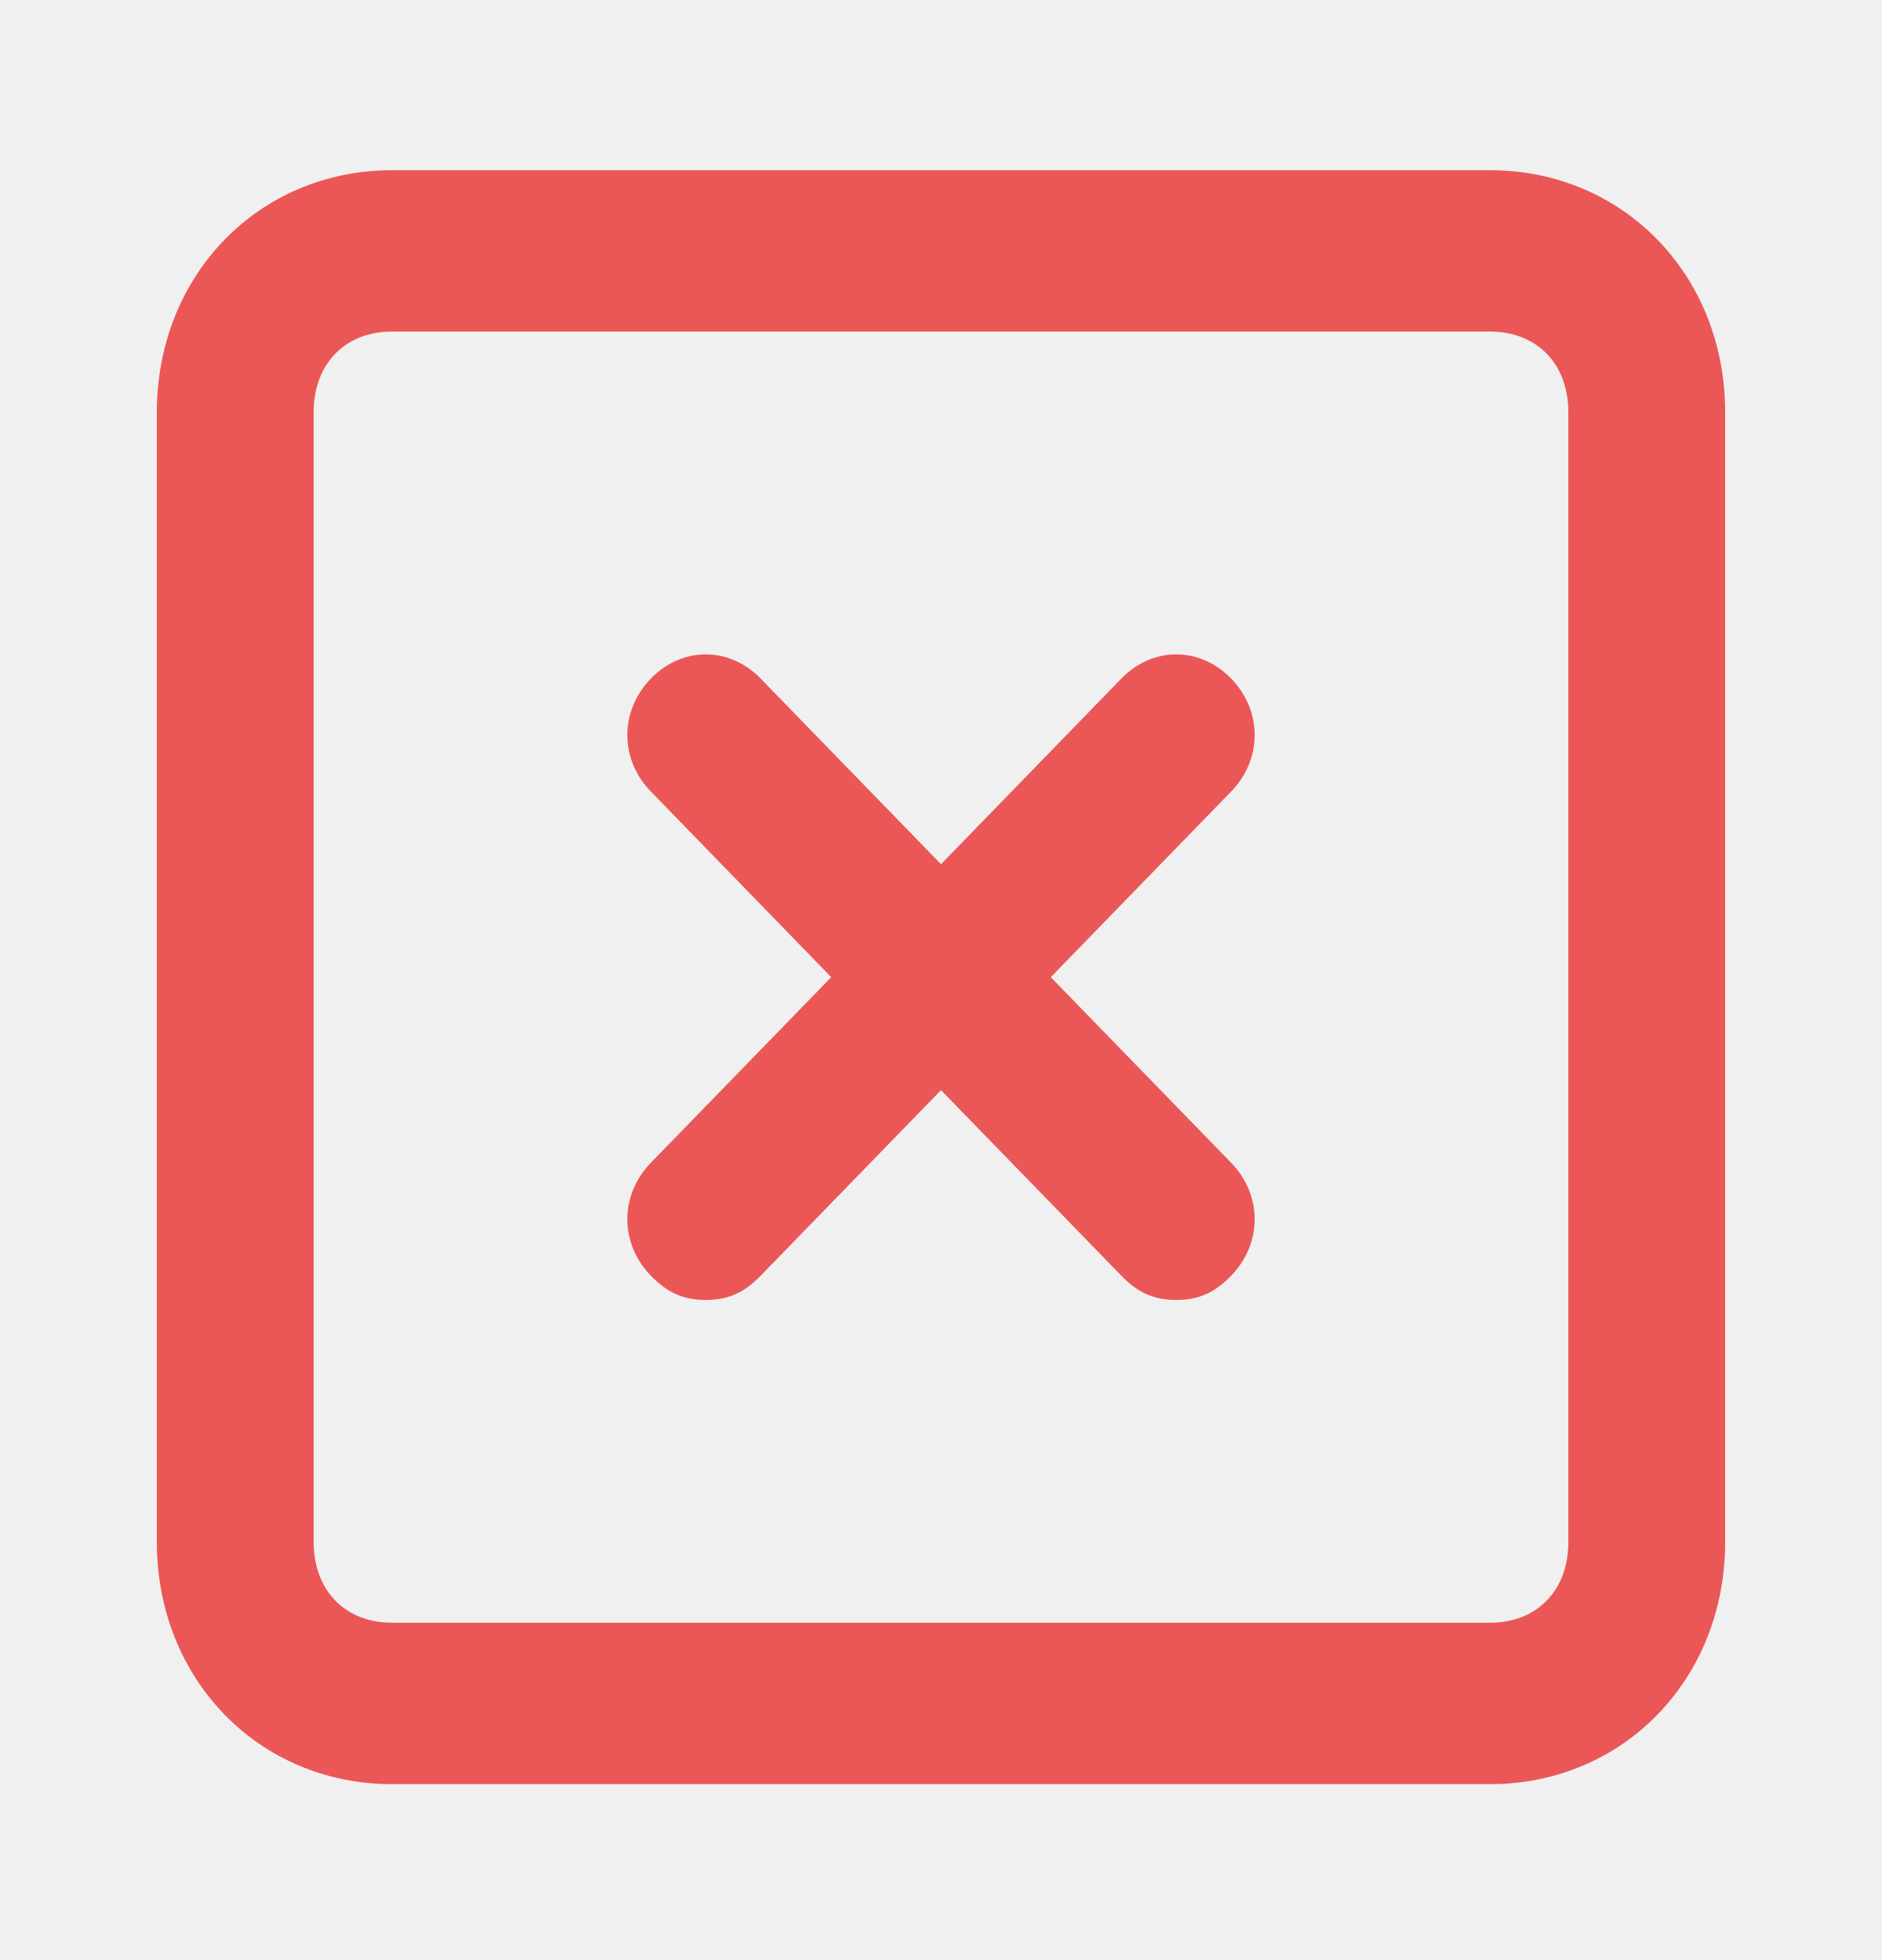
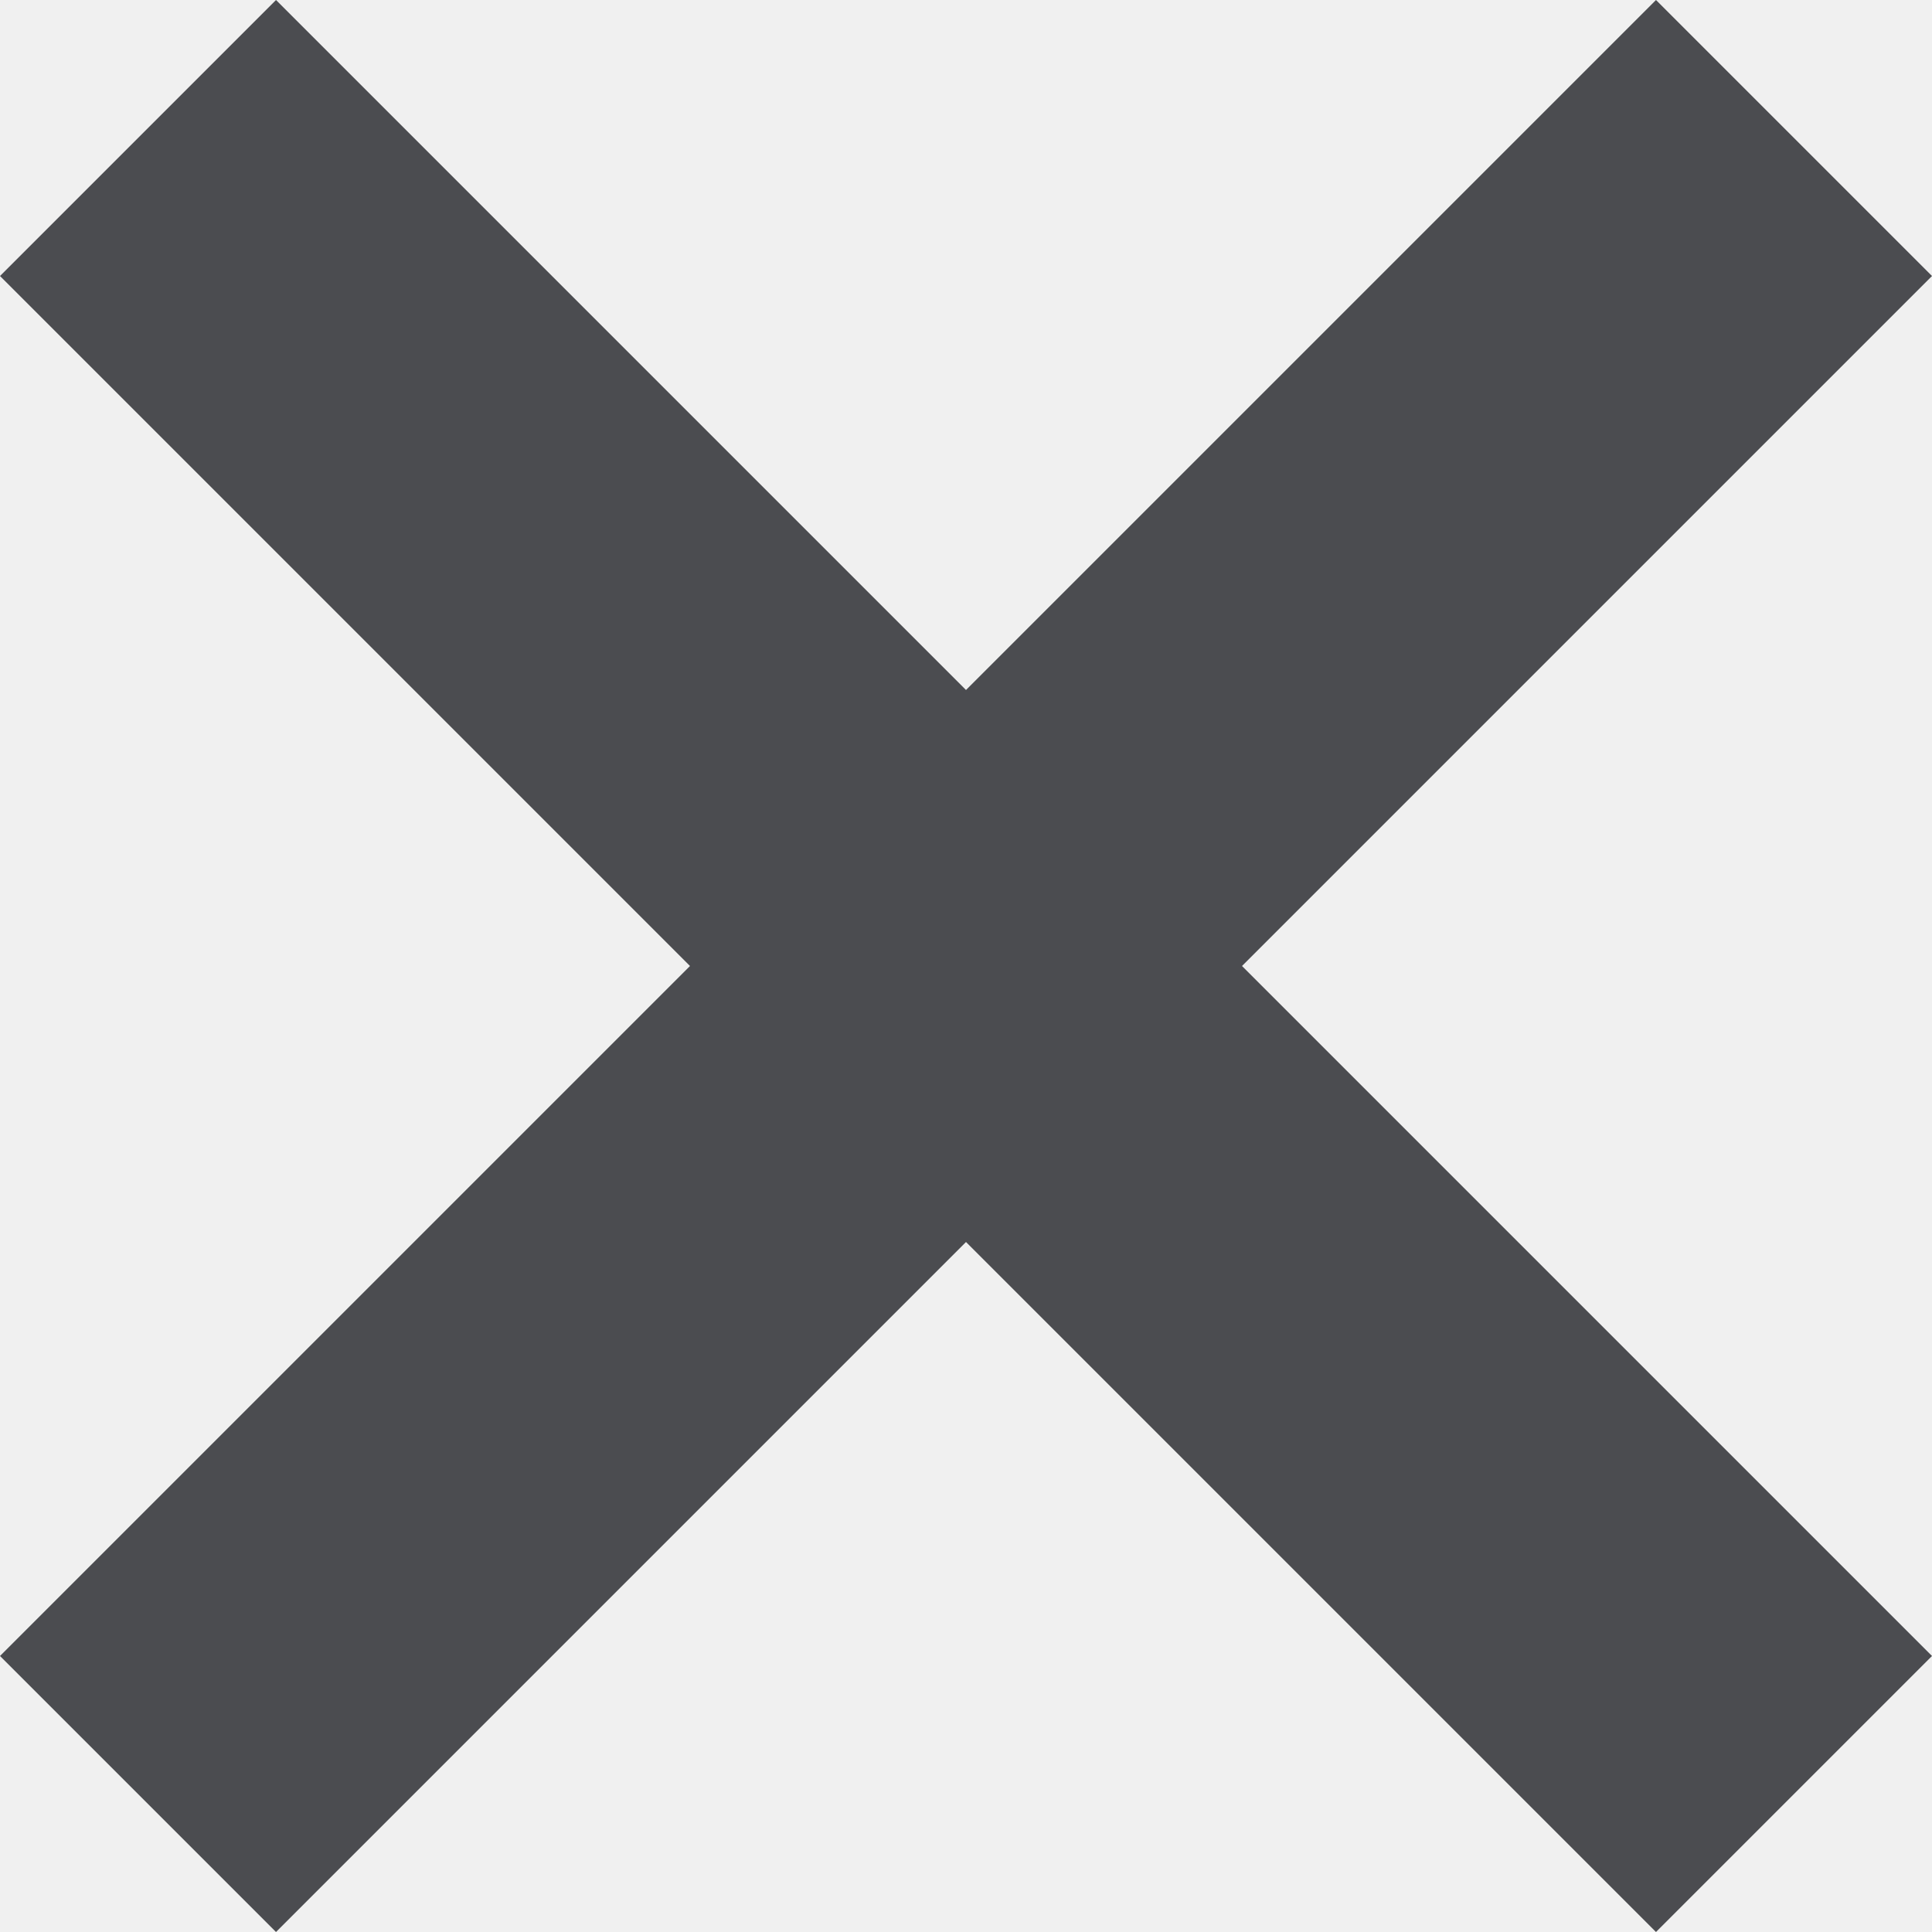
- <svg xmlns="http://www.w3.org/2000/svg" width="24" height="25" viewBox="0 0 24 25" fill="none">
-   <mask id="mask0_979_7004" style="mask-type:alpha" maskUnits="userSpaceOnUse" x="2" y="2" width="20" height="21">
-     <path fill-rule="evenodd" clip-rule="evenodd" d="M19 2.171H5C3.3 2.171 2 3.509 2 5.259V19.669C2 21.419 3.3 22.757 5 22.757H19C20.7 22.757 22 21.419 22 19.669V5.259C22 3.509 20.7 2.171 19 2.171ZM20 19.669C20 20.286 19.6 20.698 19 20.698H5C4.4 20.698 4 20.286 4 19.669V5.259C4 4.641 4.4 4.229 5 4.229H19C19.6 4.229 20 4.641 20 5.259V19.669ZM13.4 12.464L15.7 10.096C16.1 9.685 16.1 9.067 15.7 8.655C15.3 8.244 14.7 8.244 14.3 8.655L12 11.023L9.7 8.655C9.3 8.244 8.7 8.244 8.3 8.655C7.9 9.067 7.9 9.685 8.3 10.096L10.6 12.464L8.3 14.831C7.9 15.243 7.9 15.86 8.3 16.272C8.5 16.478 8.7 16.581 9 16.581C9.3 16.581 9.5 16.478 9.7 16.272L12 13.905L14.3 16.272C14.5 16.478 14.7 16.581 15 16.581C15.3 16.581 15.5 16.478 15.7 16.272C16.1 15.86 16.1 15.243 15.7 14.831L13.4 12.464Z" fill="white" />
-   </mask>
-   <g mask="url(#mask0_979_7004)">
-     <rect y="0.112" width="24" height="24.703" fill="#EB5757" />
-   </g>
+ <svg xmlns="http://www.w3.org/2000/svg" width="10" height="10" fill="none" version="1.1" id="Capa_1" x="0px" y="0px" viewBox="0 0 28 28" style="enable-background:new 0 0 28 28;" xml:space="preserve">
+   <path style="fill:#4B4C50;" d="M0,24l4,4l10-10l10,10l4-4L18,14L28,4l-4-4L14,10L4,0L0,4l10,10L0,24z" />
</svg>
